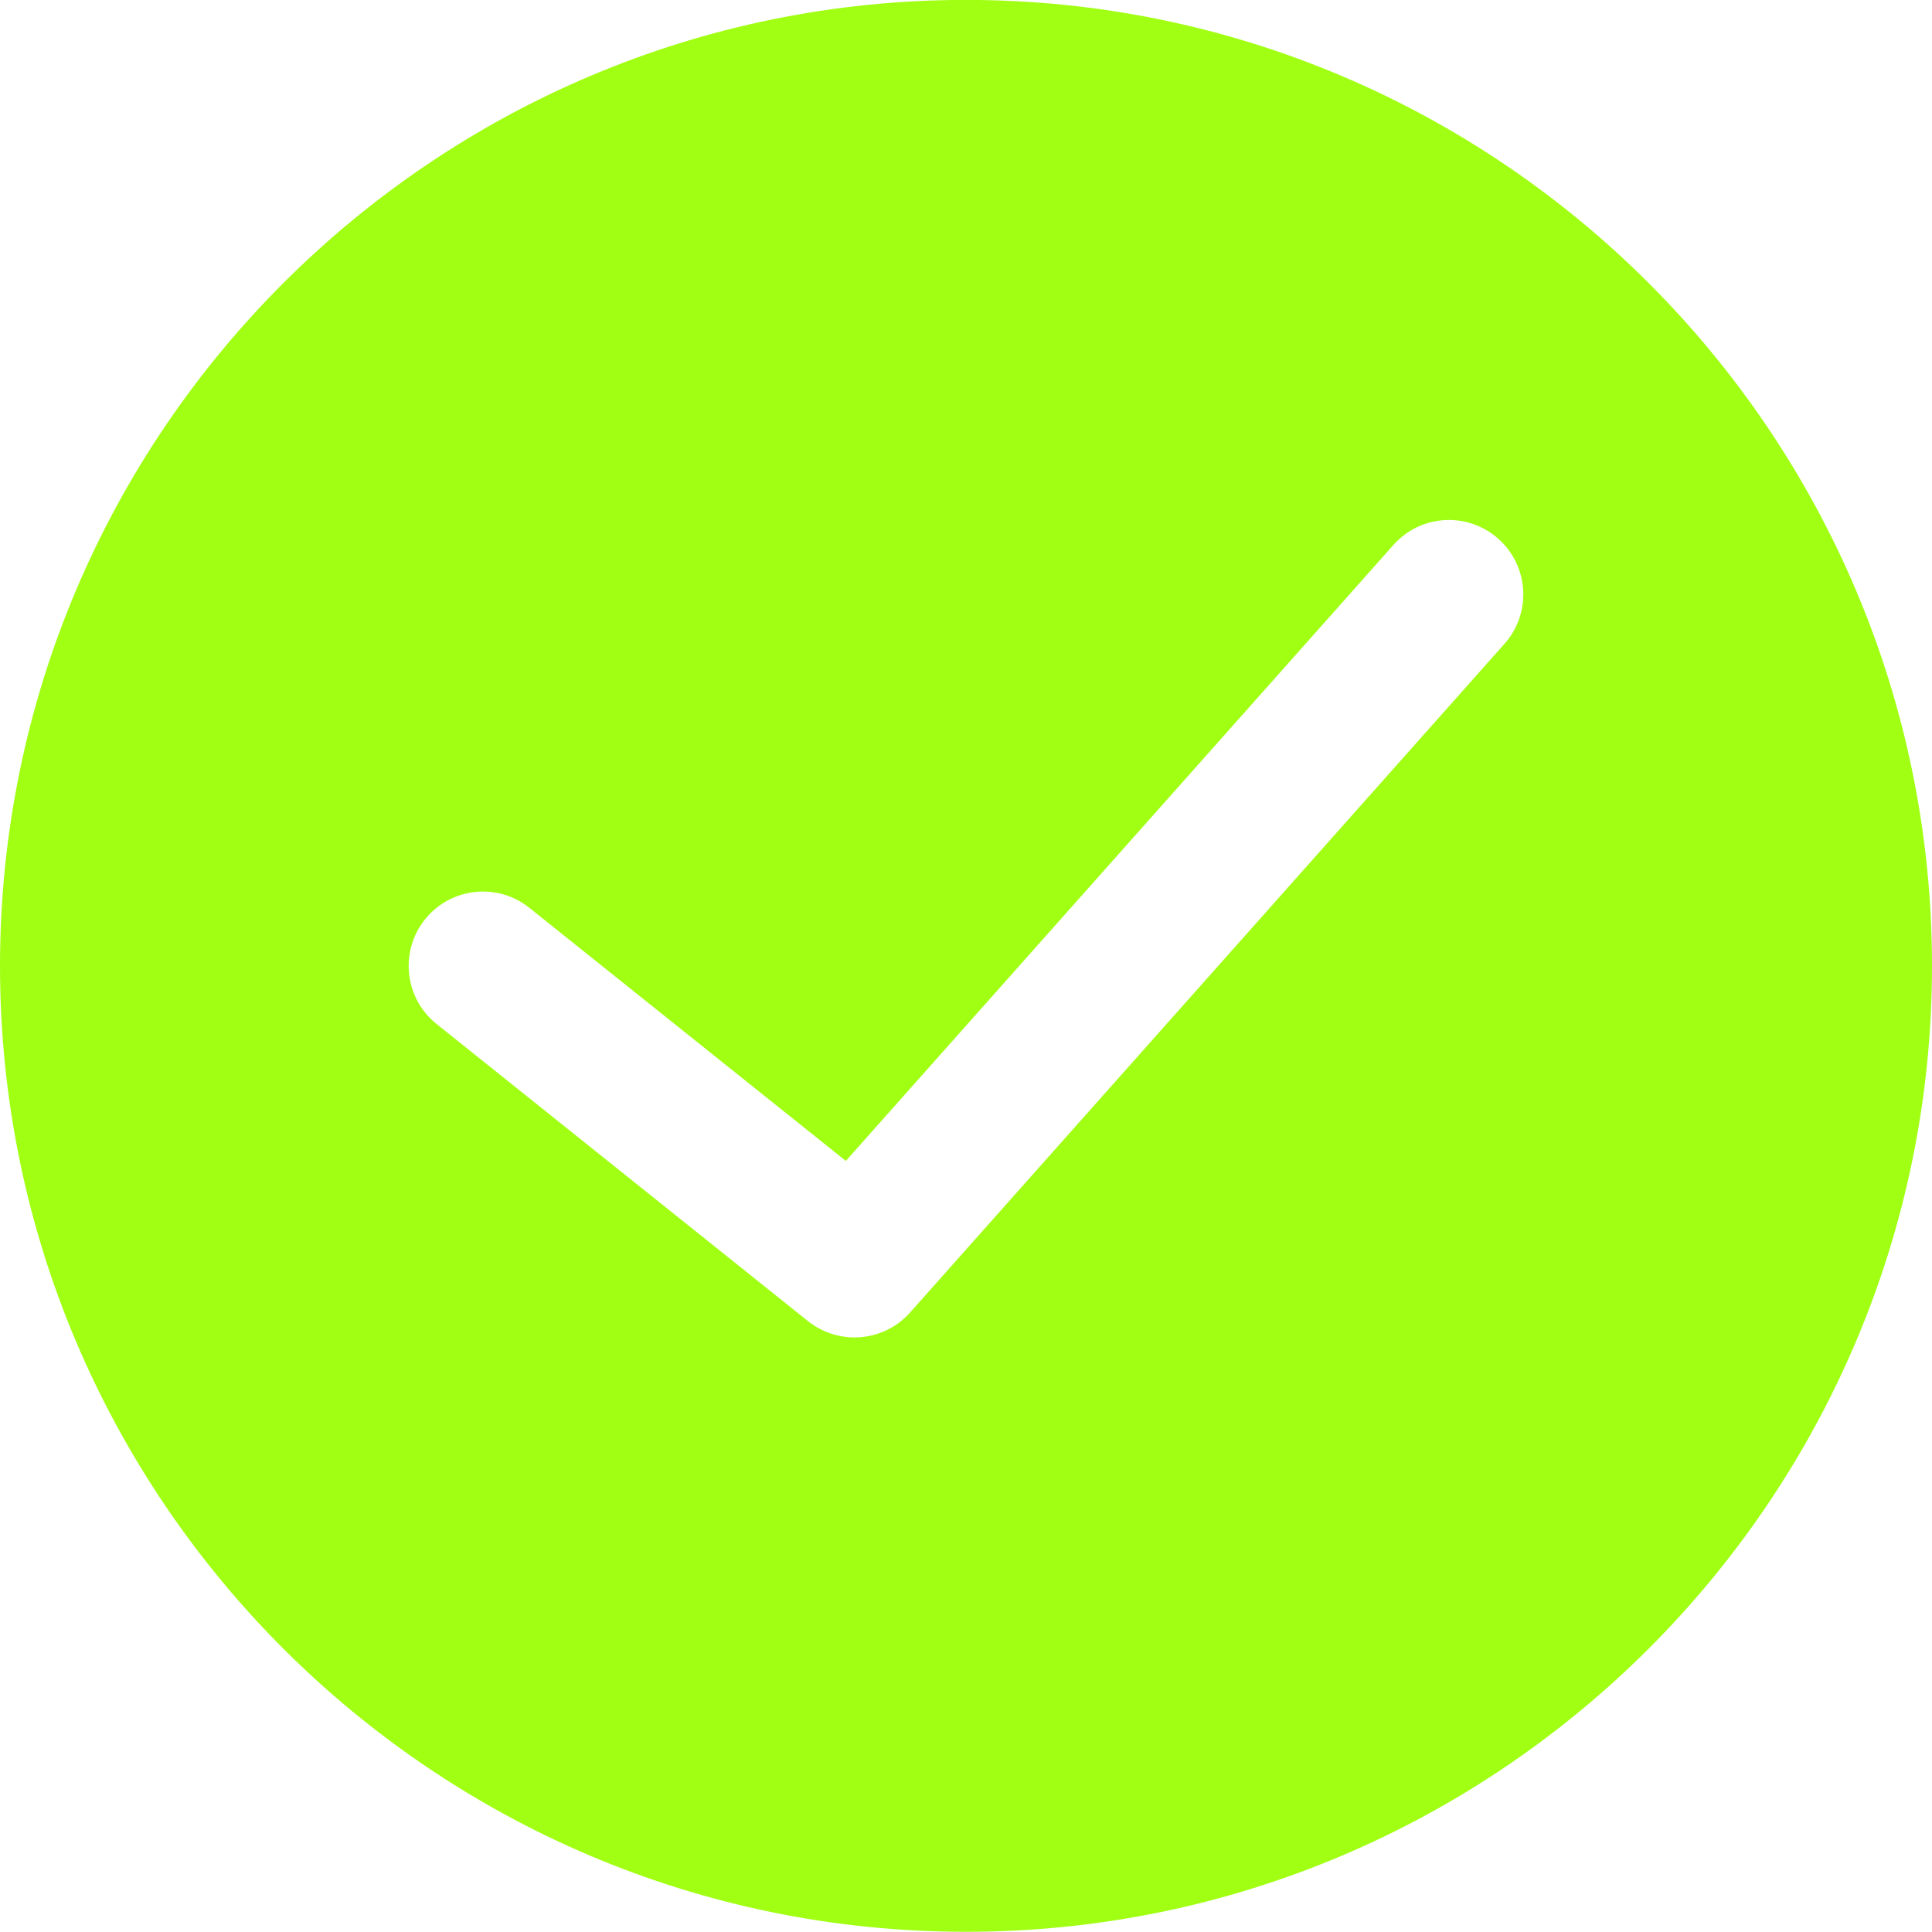
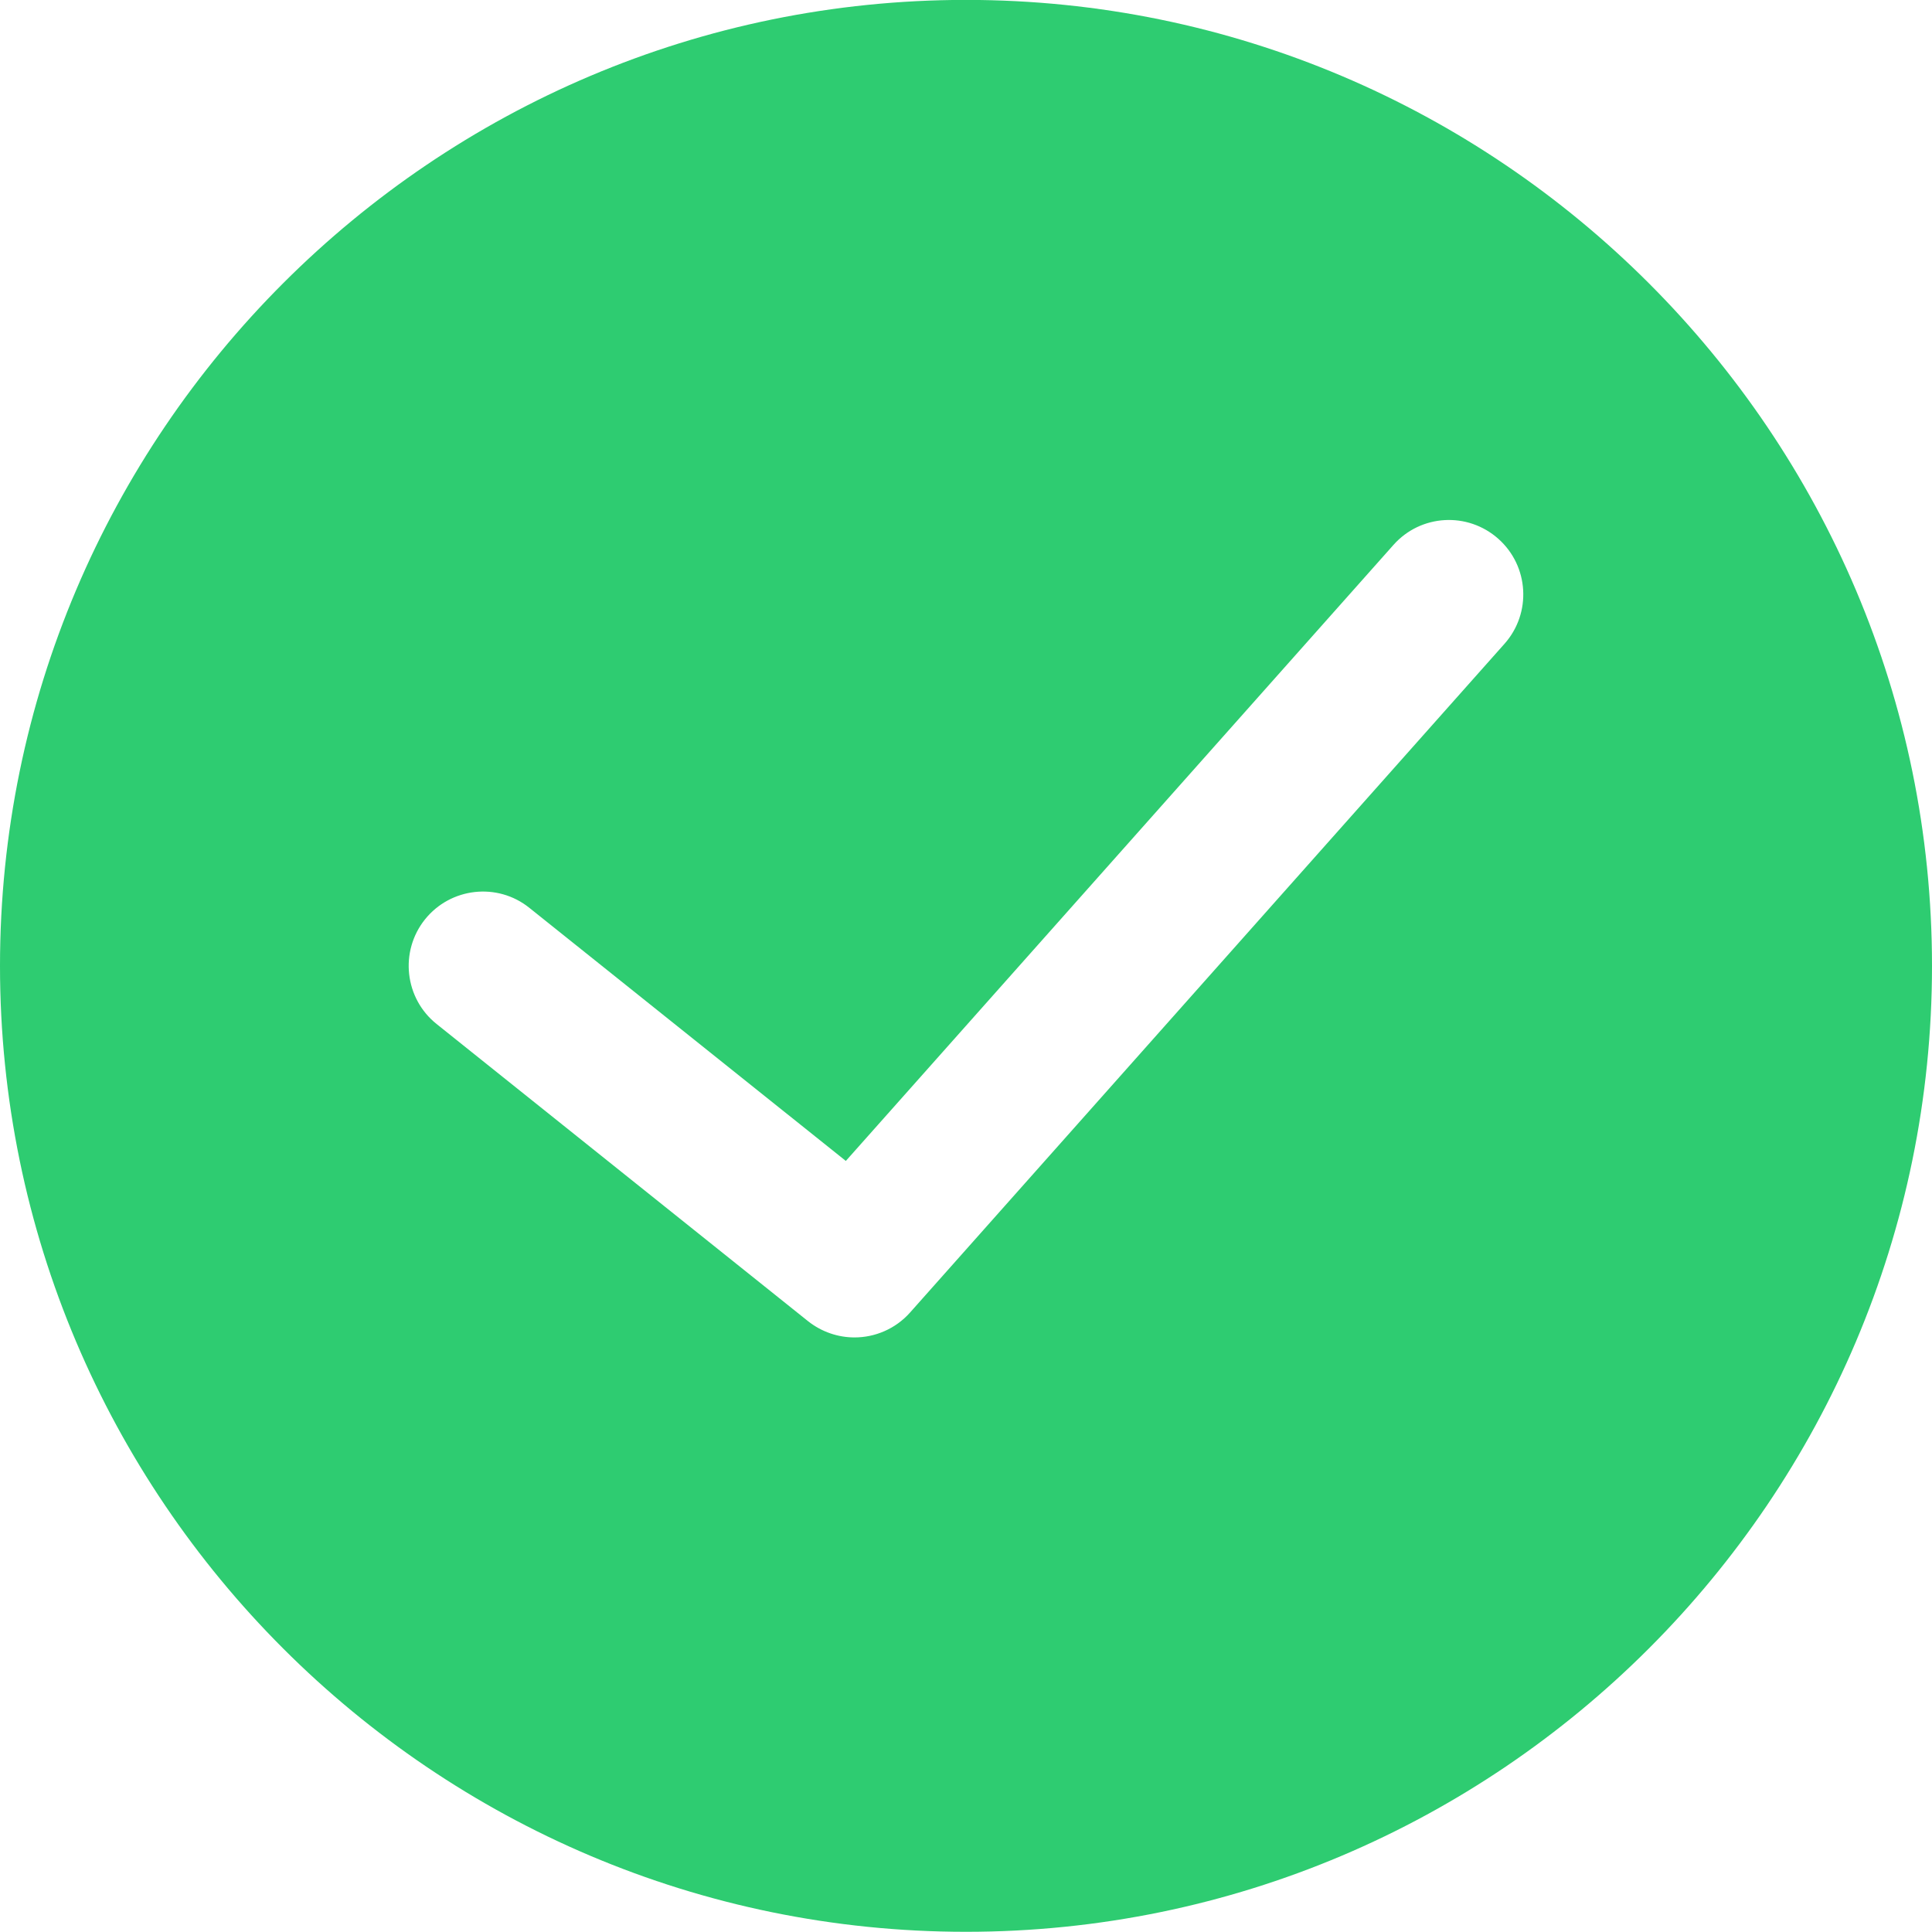
<svg xmlns="http://www.w3.org/2000/svg" width="20" height="20" viewBox="0 0 20 20" fill="none">
-   <path fill-rule="evenodd" clip-rule="evenodd" d="M10 -0.001C4.486 -0.001 0 4.484 0 9.999C0 15.513 4.486 19.998 10 19.998C15.514 19.998 20 15.513 20 9.999C20 4.484 15.514 -0.001 10 -0.001ZM15.575 6.664L9.421 13.587C9.27 13.757 9.058 13.845 8.846 13.845C8.677 13.845 8.507 13.789 8.365 13.677L4.519 10.6C4.188 10.335 4.134 9.85 4.399 9.518C4.664 9.187 5.149 9.132 5.48 9.398L8.756 12.018L14.425 5.641C14.707 5.323 15.193 5.295 15.511 5.578C15.828 5.86 15.857 6.346 15.575 6.664Z" fill="#a1ff14" />
+   <path fill-rule="evenodd" clip-rule="evenodd" d="M10 -0.001C4.486 -0.001 0 4.484 0 9.999C0 15.513 4.486 19.998 10 19.998C15.514 19.998 20 15.513 20 9.999C20 4.484 15.514 -0.001 10 -0.001ZM15.575 6.664L9.421 13.587C9.27 13.757 9.058 13.845 8.846 13.845C8.677 13.845 8.507 13.789 8.365 13.677L4.519 10.6C4.188 10.335 4.134 9.85 4.399 9.518C4.664 9.187 5.149 9.132 5.48 9.398L8.756 12.018L14.425 5.641C14.707 5.323 15.193 5.295 15.511 5.578C15.828 5.86 15.857 6.346 15.575 6.664Z" fill="#2ecc71" />
</svg>
